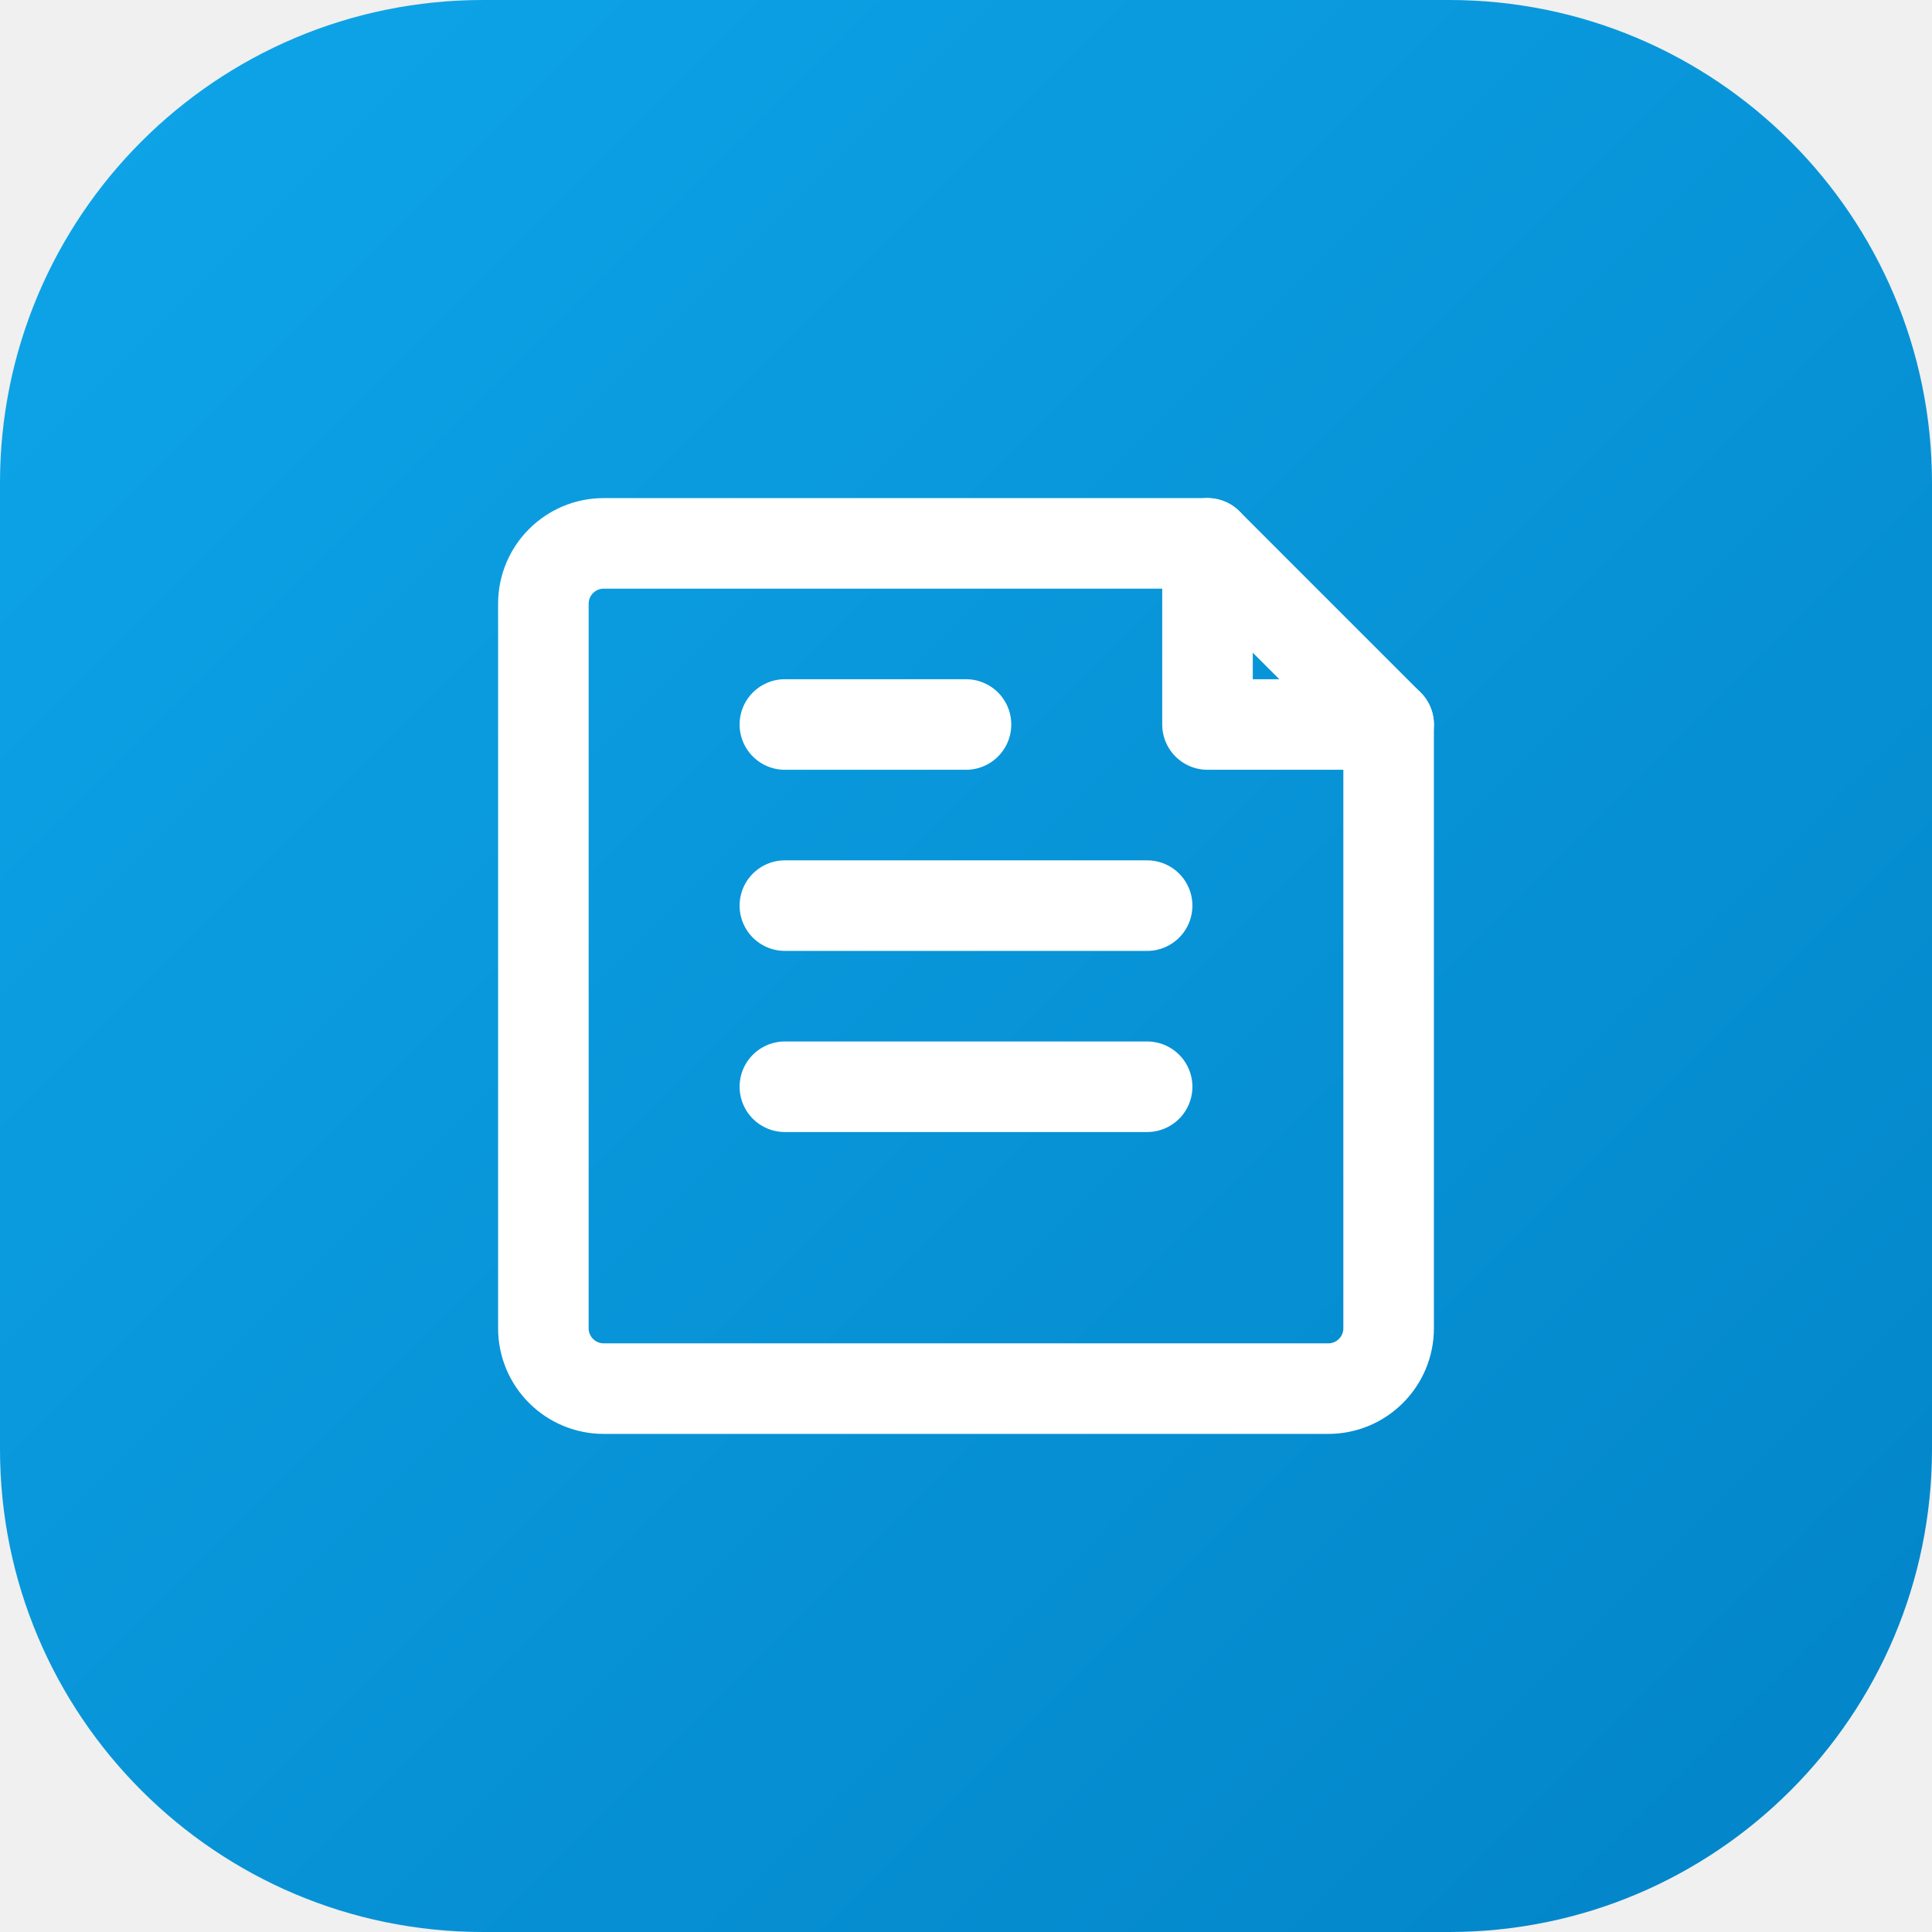
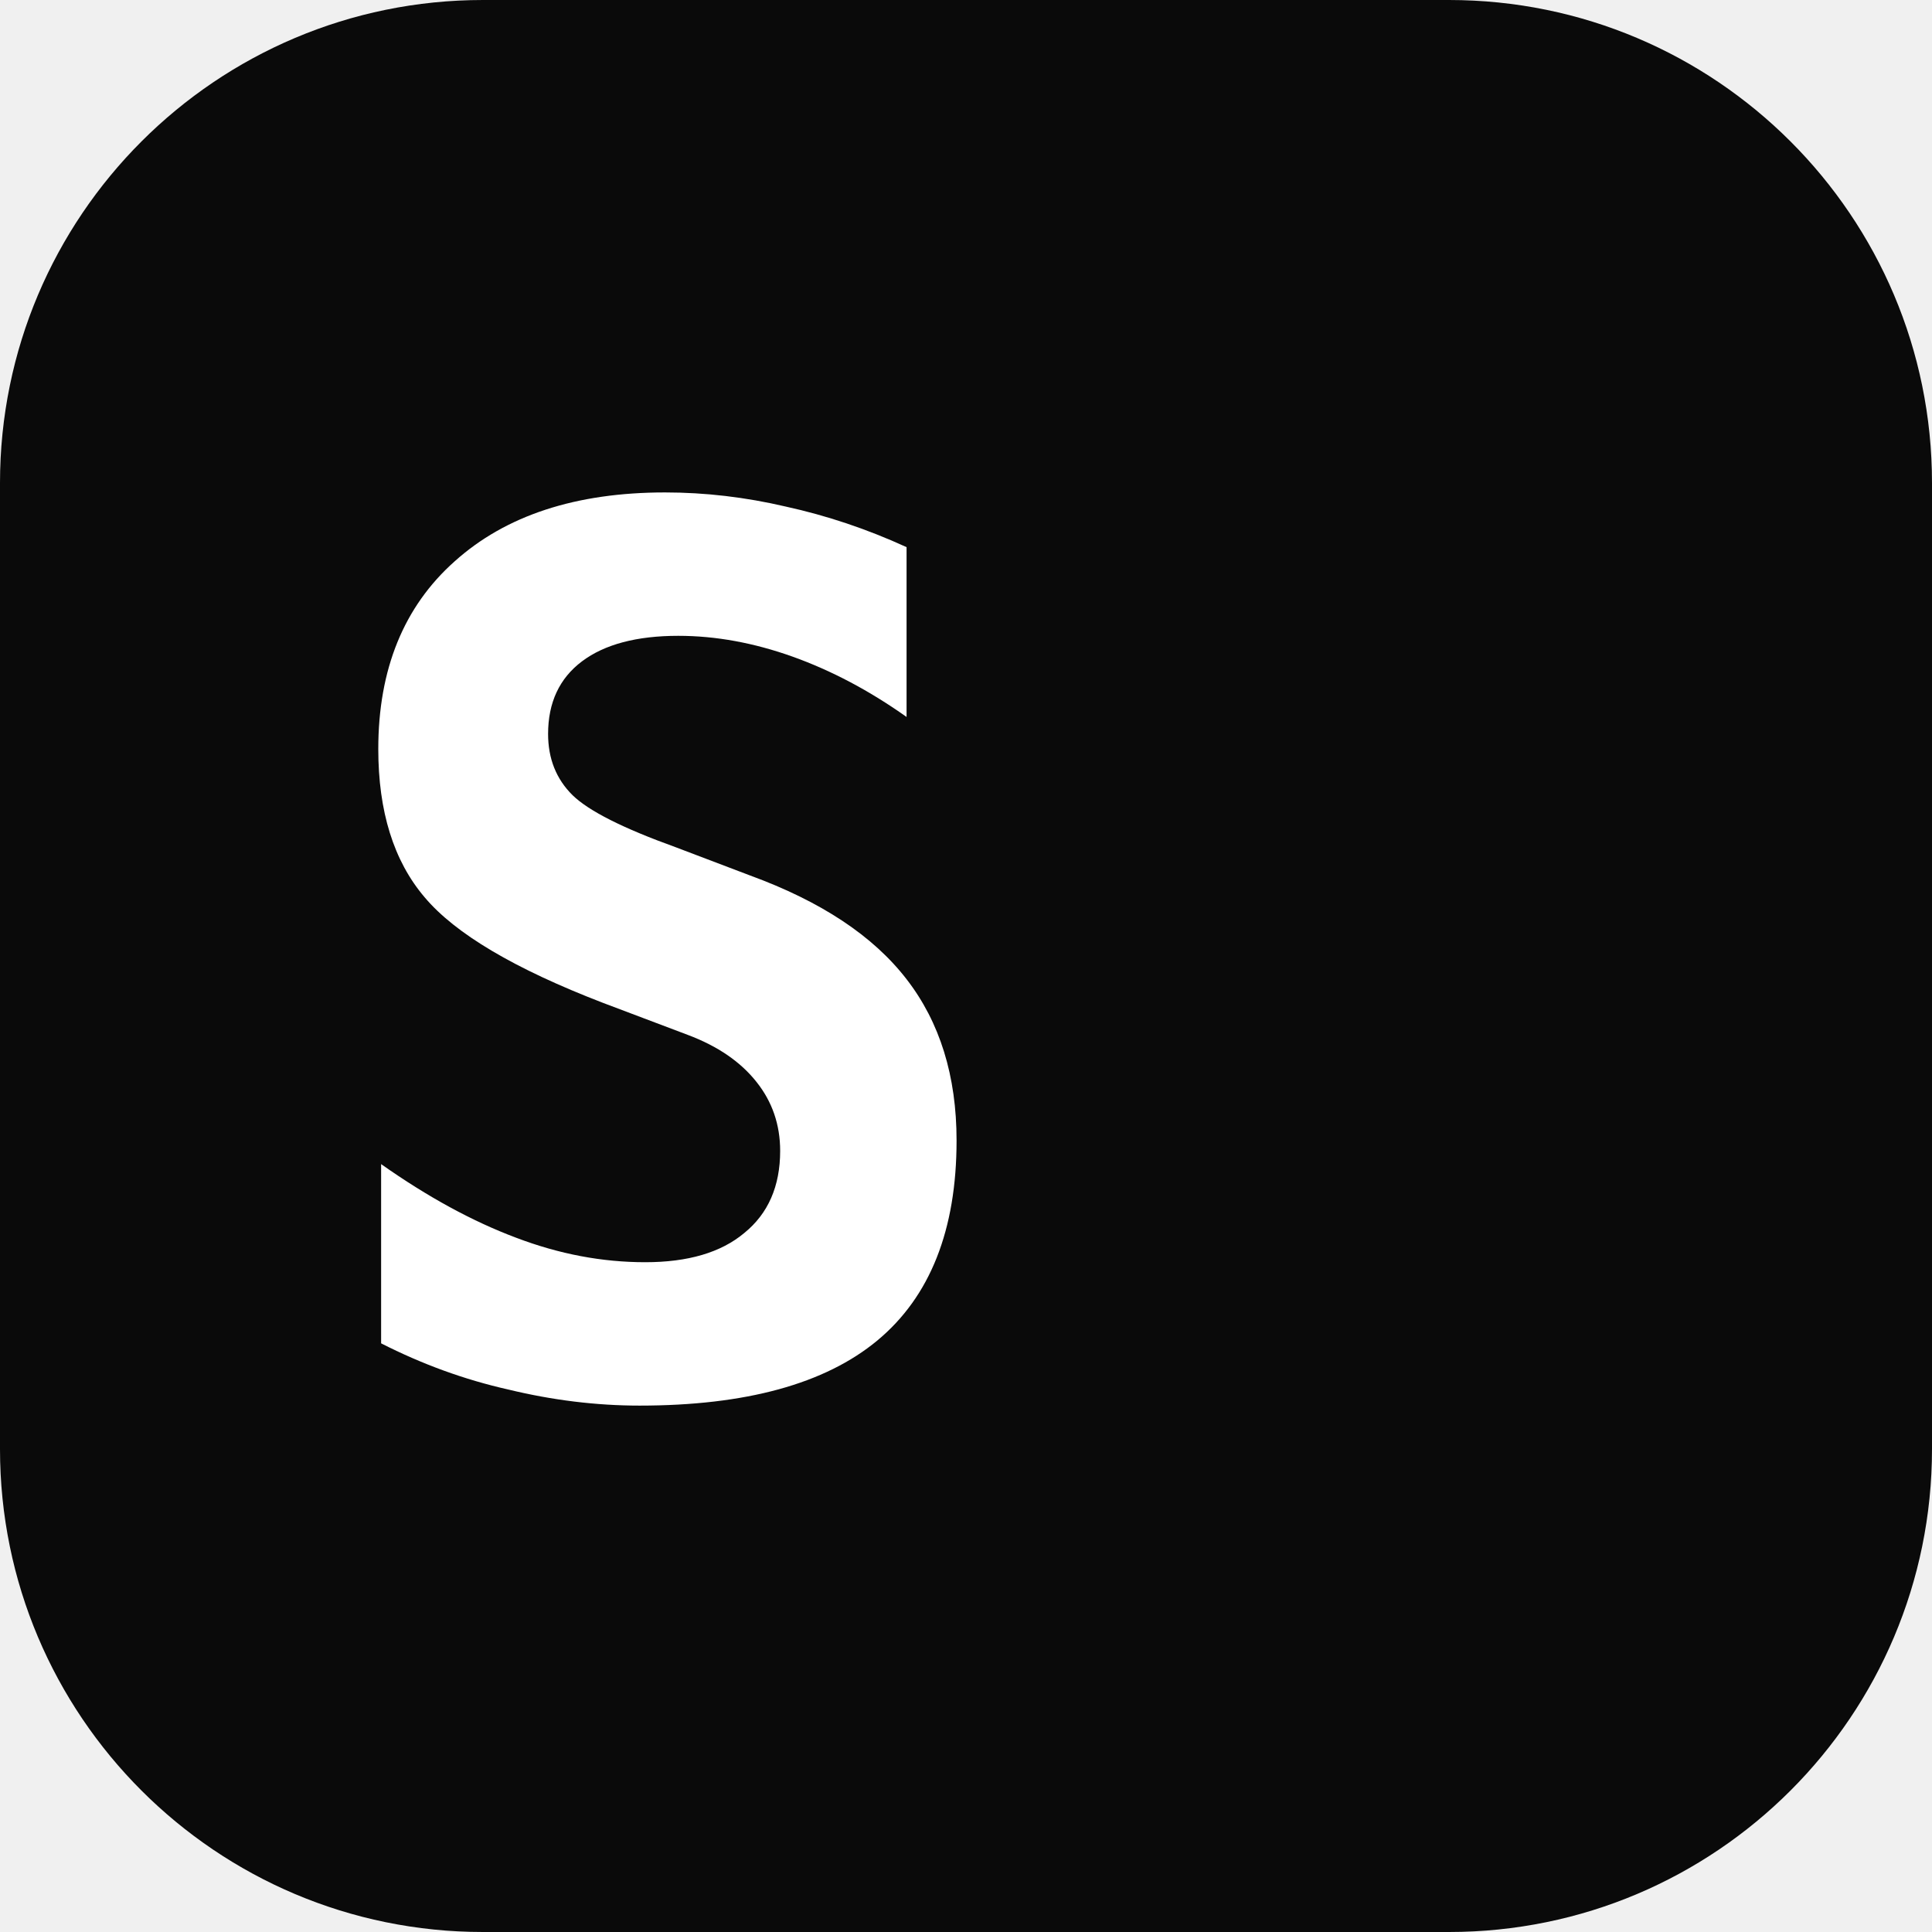
<svg xmlns="http://www.w3.org/2000/svg" viewBox="0 0 32 32" fill="none">
-   <rect width="32" height="32" rx="8" fill="url(#g)" />
-   <defs>
-     <linearGradient id="g" x1="0" y1="0" x2="32" y2="32" gradientUnits="userSpaceOnUse">
-       <stop offset="0%" stop-color="#0ea5e9" />
-       <stop offset="100%" stop-color="#0284c7" />
-     </linearGradient>
-   </defs>
-   <path d="M20 9H10a1 1 0 0 0-1 1v12a1 1 0 0 0 1 1h12a1 1 0 0 0 1-1V12l-3-3z" stroke="white" stroke-width="1.5" stroke-linecap="round" stroke-linejoin="round" fill="none" />
-   <path d="M20 9v3h3" stroke="white" stroke-width="1.5" stroke-linecap="round" stroke-linejoin="round" />
-   <line x1="13" y1="15" x2="19" y2="15" stroke="white" stroke-width="1.5" stroke-linecap="round" />
-   <line x1="13" y1="18" x2="19" y2="18" stroke="white" stroke-width="1.5" stroke-linecap="round" />
-   <line x1="13" y1="12" x2="16" y2="12" stroke="white" stroke-width="1.5" stroke-linecap="round" />
+   <rect width="32" height="32" rx="8" fill="#0a0a0a" />
+   <text x="5" y="23" font-family="monospace" font-weight="700" font-size="20" fill="white">S</text>
</svg>
